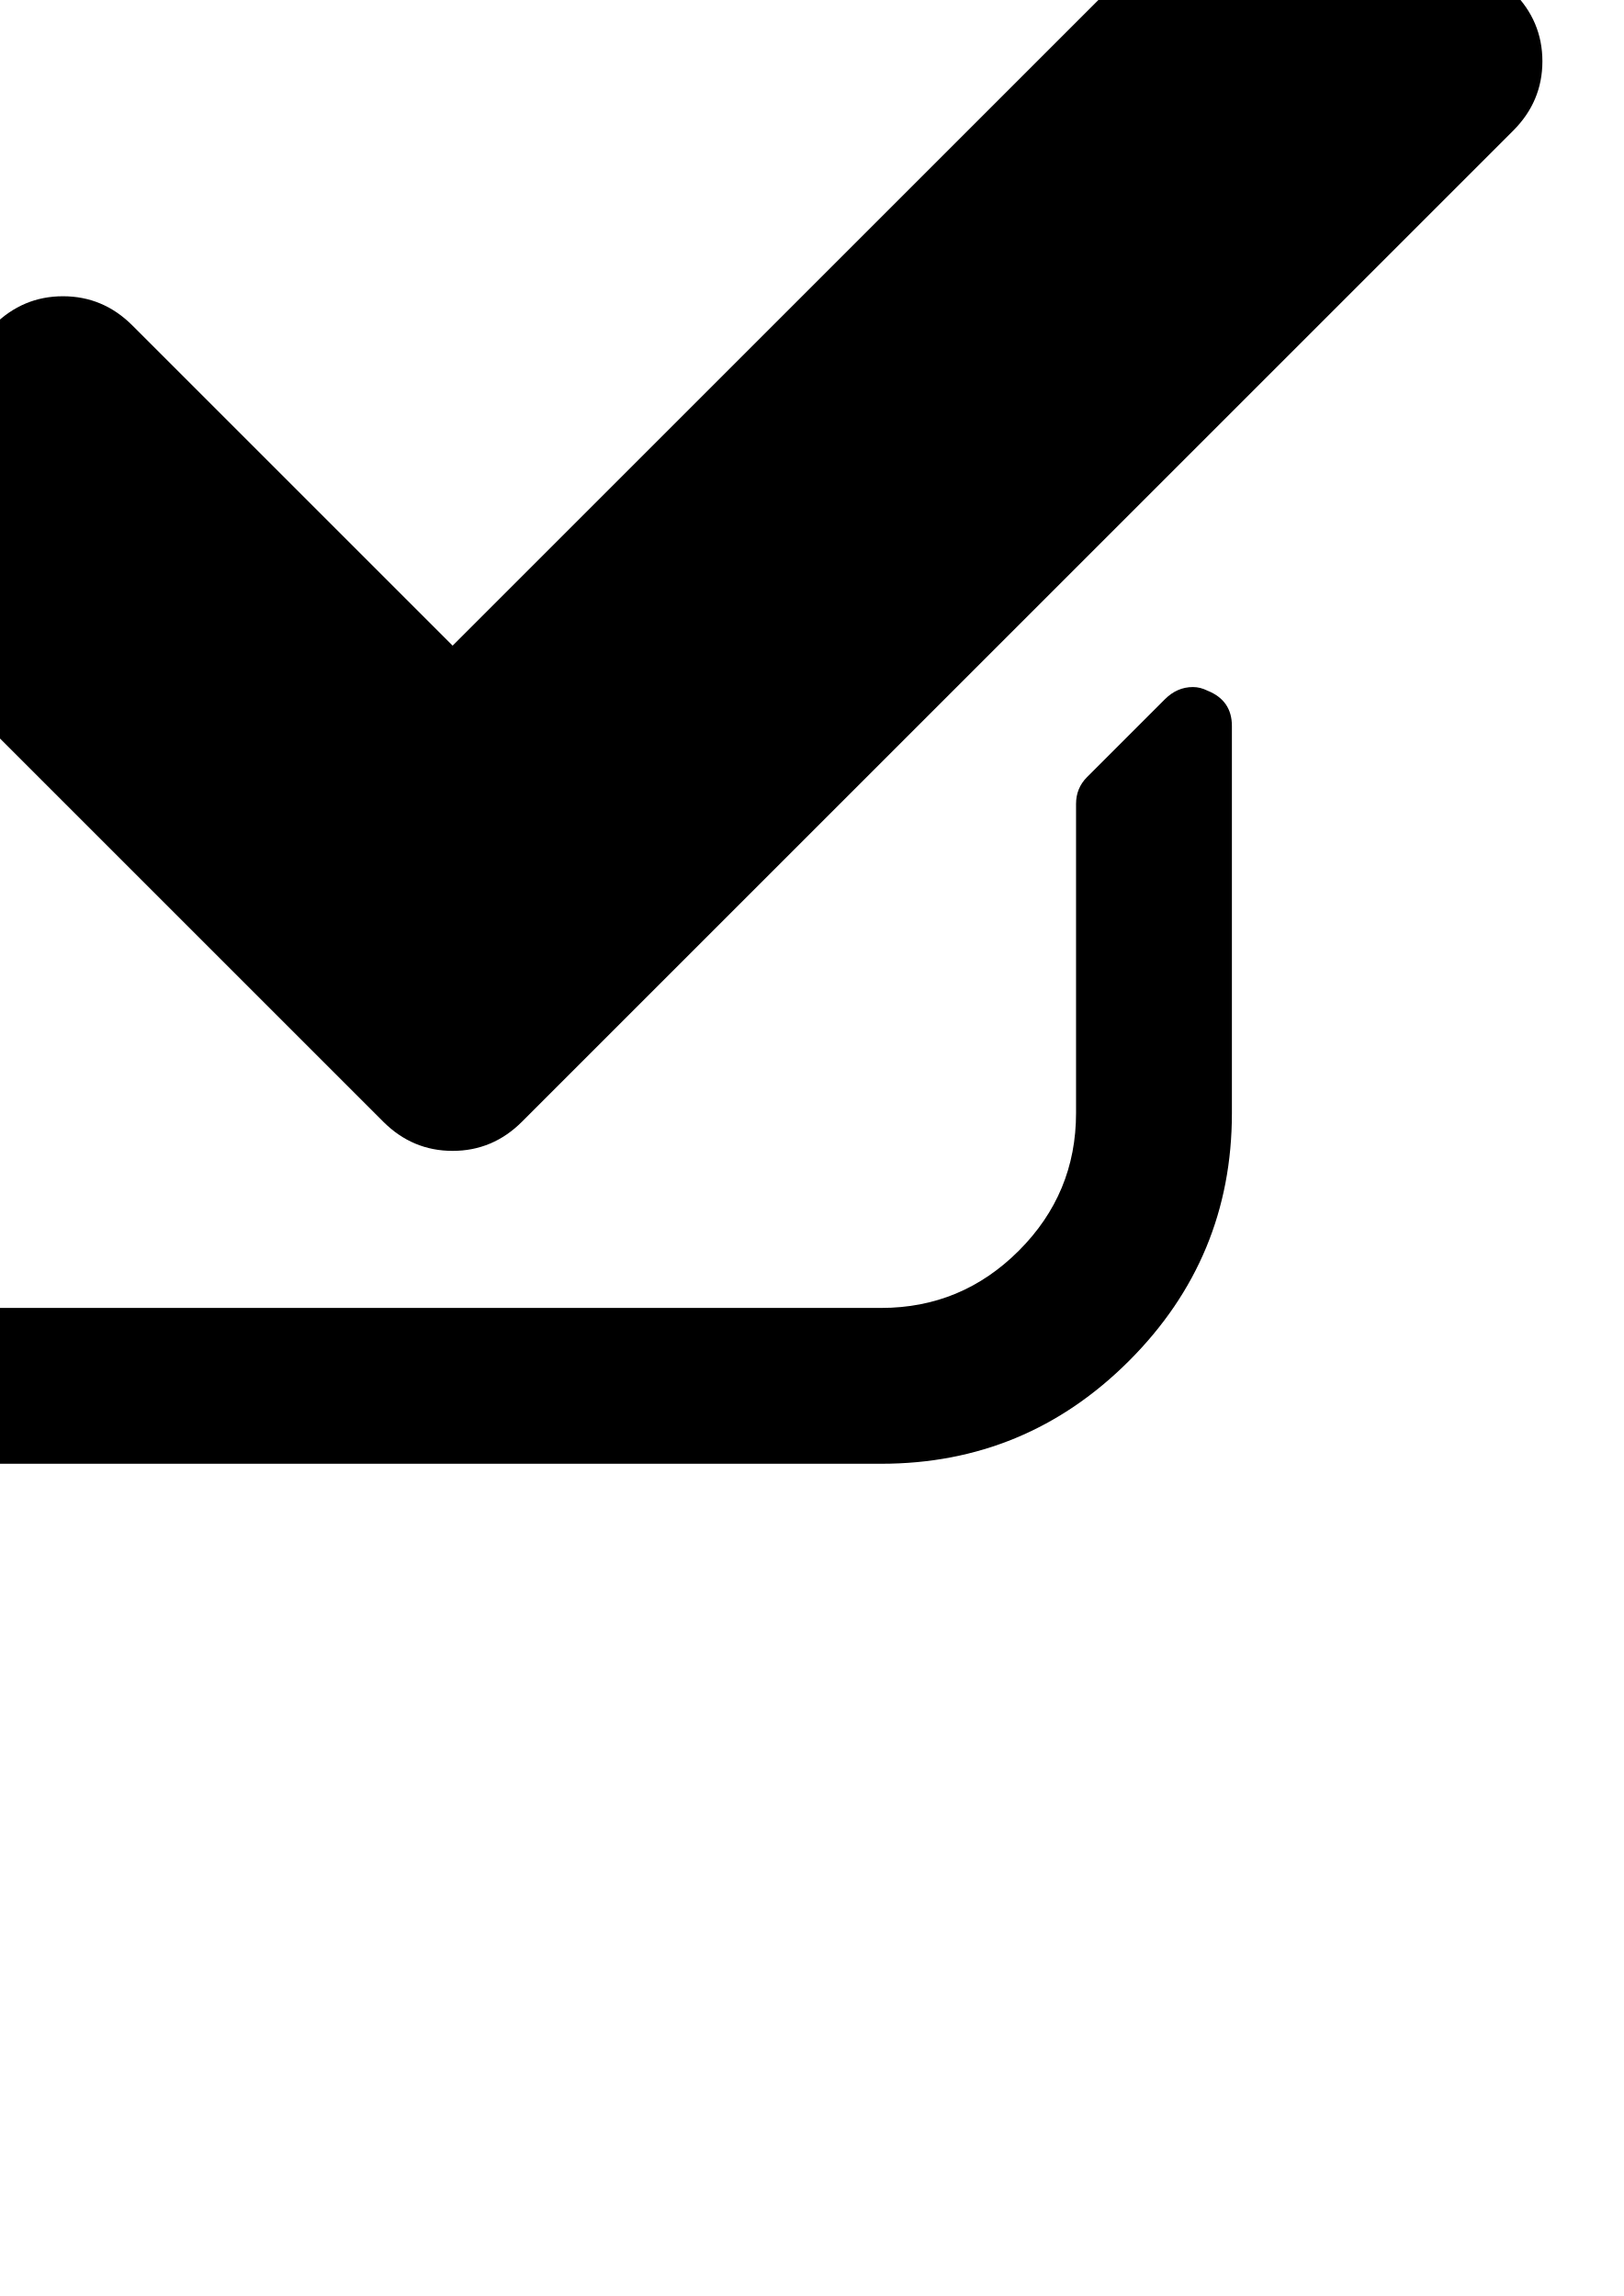
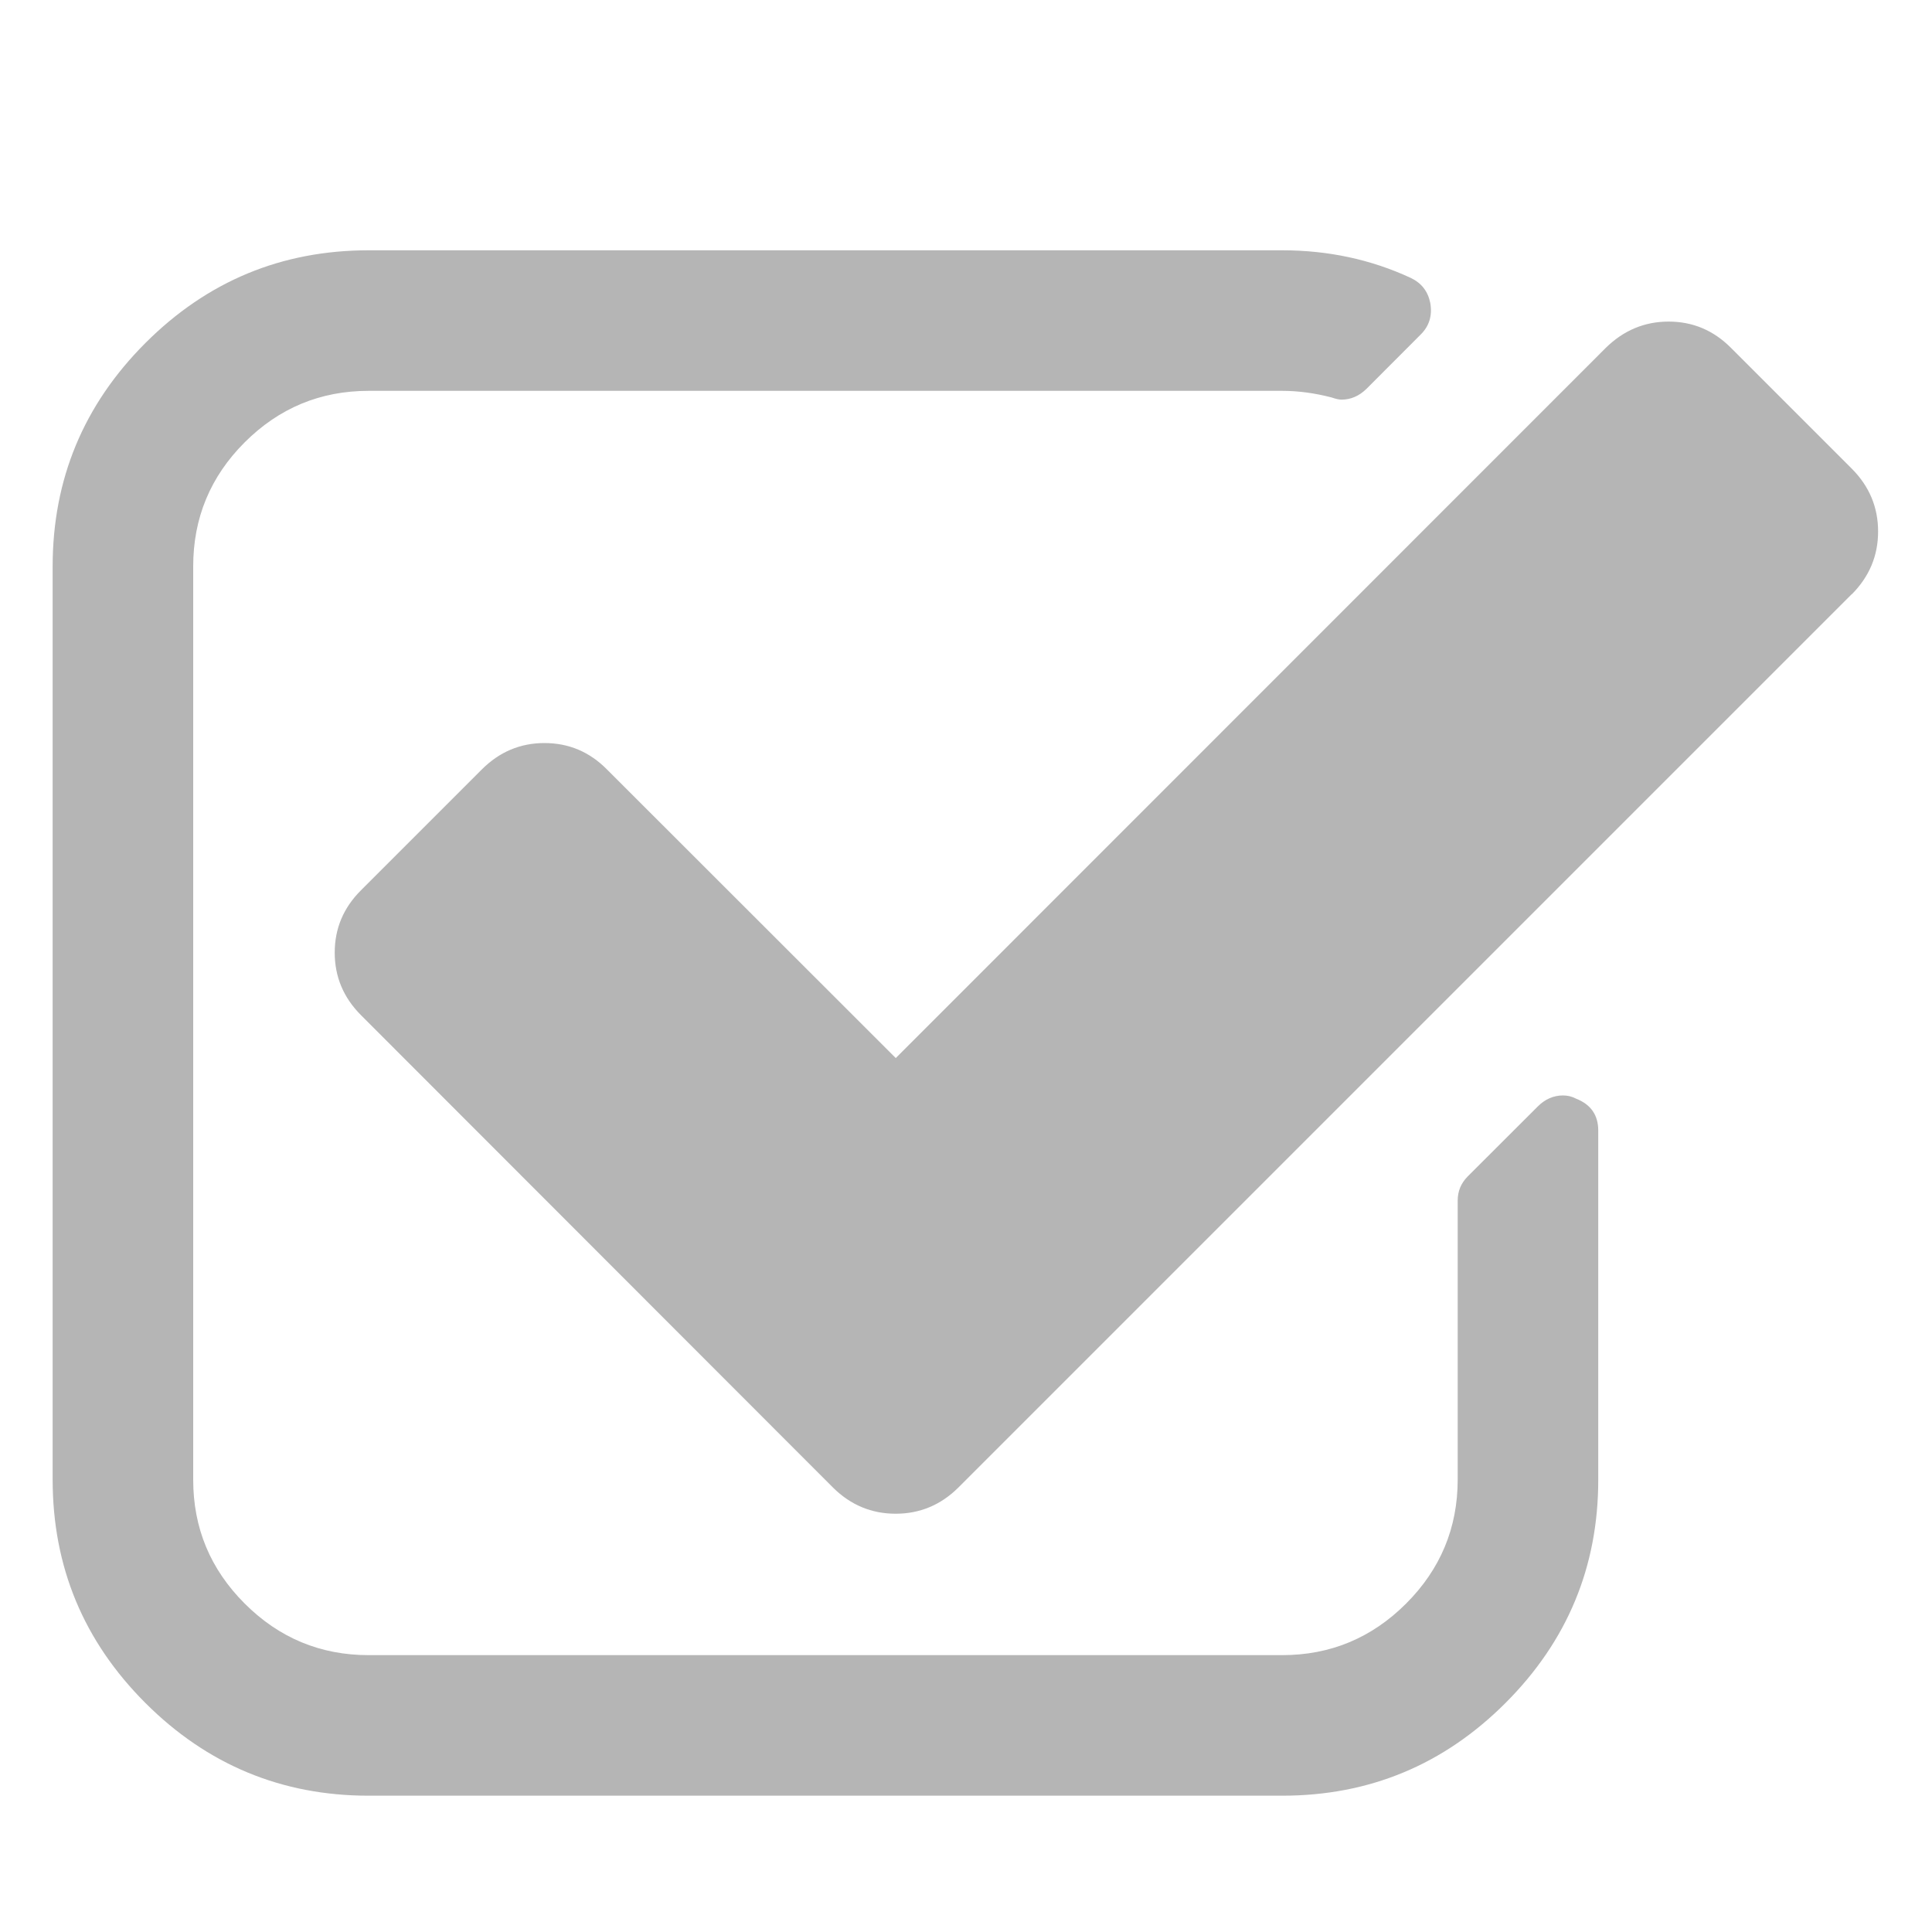
- <svg xmlns="http://www.w3.org/2000/svg" width="210mm" height="297mm" viewBox="0 0 744.094 1052.362" id="svg2" version="1.1">
-   <defs id="defs4" />
-   <g id="layer1">
-     <path id="path3349" d="m 564.544,332.76 0,177.444 q 0,66.402 -47.151,113.553 -47.151,47.151 -113.553,47.151 l -464.256,0 q -66.402,0 -113.553,-47.151 -47.151,-47.151 -47.151,-113.553 l 0,-464.256 q 0,-66.402 47.151,-113.553 47.151,-47.151 113.553,-47.151 l 464.256,0 q 35.154,0 65.286,13.95 8.37,3.906 10.044,12.834 1.674,9.486 -5.022,16.182 l -27.342,27.342 q -5.58,5.58 -12.834,5.58 -1.674,0 -5.022,-1.116 -12.834,-3.348 -25.11,-3.348 l -464.256,0 q -36.828,0 -63.054,26.226 -26.226,26.226 -26.226,63.054 l 0,464.256 q 0,36.828 26.226,63.054 26.226,26.226 63.054,26.226 l 464.256,0 q 36.828,0 63.054,-26.226 26.226,-26.226 26.226,-63.054 l 0,-141.732 q 0,-7.254 5.022,-12.276 l 35.712,-35.712 q 5.58,-5.58 12.834,-5.58 3.348,0 6.696,1.674 11.16,4.464 11.16,16.182 z m 128.898,-272.862 -454.212,454.212 q -13.392,13.392 -31.806,13.392 -18.414,0 -31.806,-13.392 l -239.94,-239.94 q -13.392,-13.392 -13.392,-31.806 0,-18.414 13.392,-31.806 l 61.38,-61.38 q 13.392,-13.392 31.806,-13.392 18.414,0 31.806,13.392 l 146.754,146.754 361.026,-361.026 q 13.392,-13.392 31.806,-13.392 18.414,0 31.806,13.392 l 61.38,61.38 q 13.392,13.392 13.392,31.806 0,18.414 -13.392,31.806 z" style="fill:#000000" />
-   </g>
+ <svg xmlns="http://www.w3.org/2000/svg" width="25" height="25" viewBox="0 0 20 20" fill-rule="evenodd">
+   <path d="M16.545 11.705v3.614c0 .9-.32 1.67-.96 2.31-.64.64-1.41.96-2.313.96H3.817c-.9 0-1.672-.32-2.312-.96-.64-.64-.96-1.41-.96-2.312V5.863c0-.9.32-1.672.96-2.312.64-.64 1.41-.96 2.312-.96h9.455c.477 0 .92.095 1.33.285.113.053.18.14.204.26.023.13-.01.24-.102.33l-.557.558c-.076.075-.163.113-.26.113-.024 0-.058-.007-.104-.023-.174-.045-.344-.068-.51-.068H3.816c-.5 0-.928.178-1.284.534C2.177 4.935 2 5.363 2 5.863v9.455c0 .5.177.926.533 1.282.356.356.784.534 1.284.534h9.455c.5 0 .928-.178 1.284-.534.356-.356.534-.784.534-1.284V12.43c0-.1.034-.18.102-.25l.728-.727c.075-.075.163-.113.26-.113.047 0 .092.01.137.034.152.06.228.17.228.33zM19.17 6.15L9.92 15.4c-.182.18-.398.27-.648.27s-.466-.09-.648-.27l-4.886-4.89c-.182-.182-.273-.398-.273-.648s.09-.465.273-.647l1.25-1.25c.182-.182.398-.273.648-.273s.466.09.647.273l2.99 2.988 7.35-7.352c.183-.18.4-.272.65-.272s.465.09.647.273l1.25 1.25c.182.183.272.4.272.65s-.09.466-.272.65z" fill="#b5b5b5" />
</svg>
